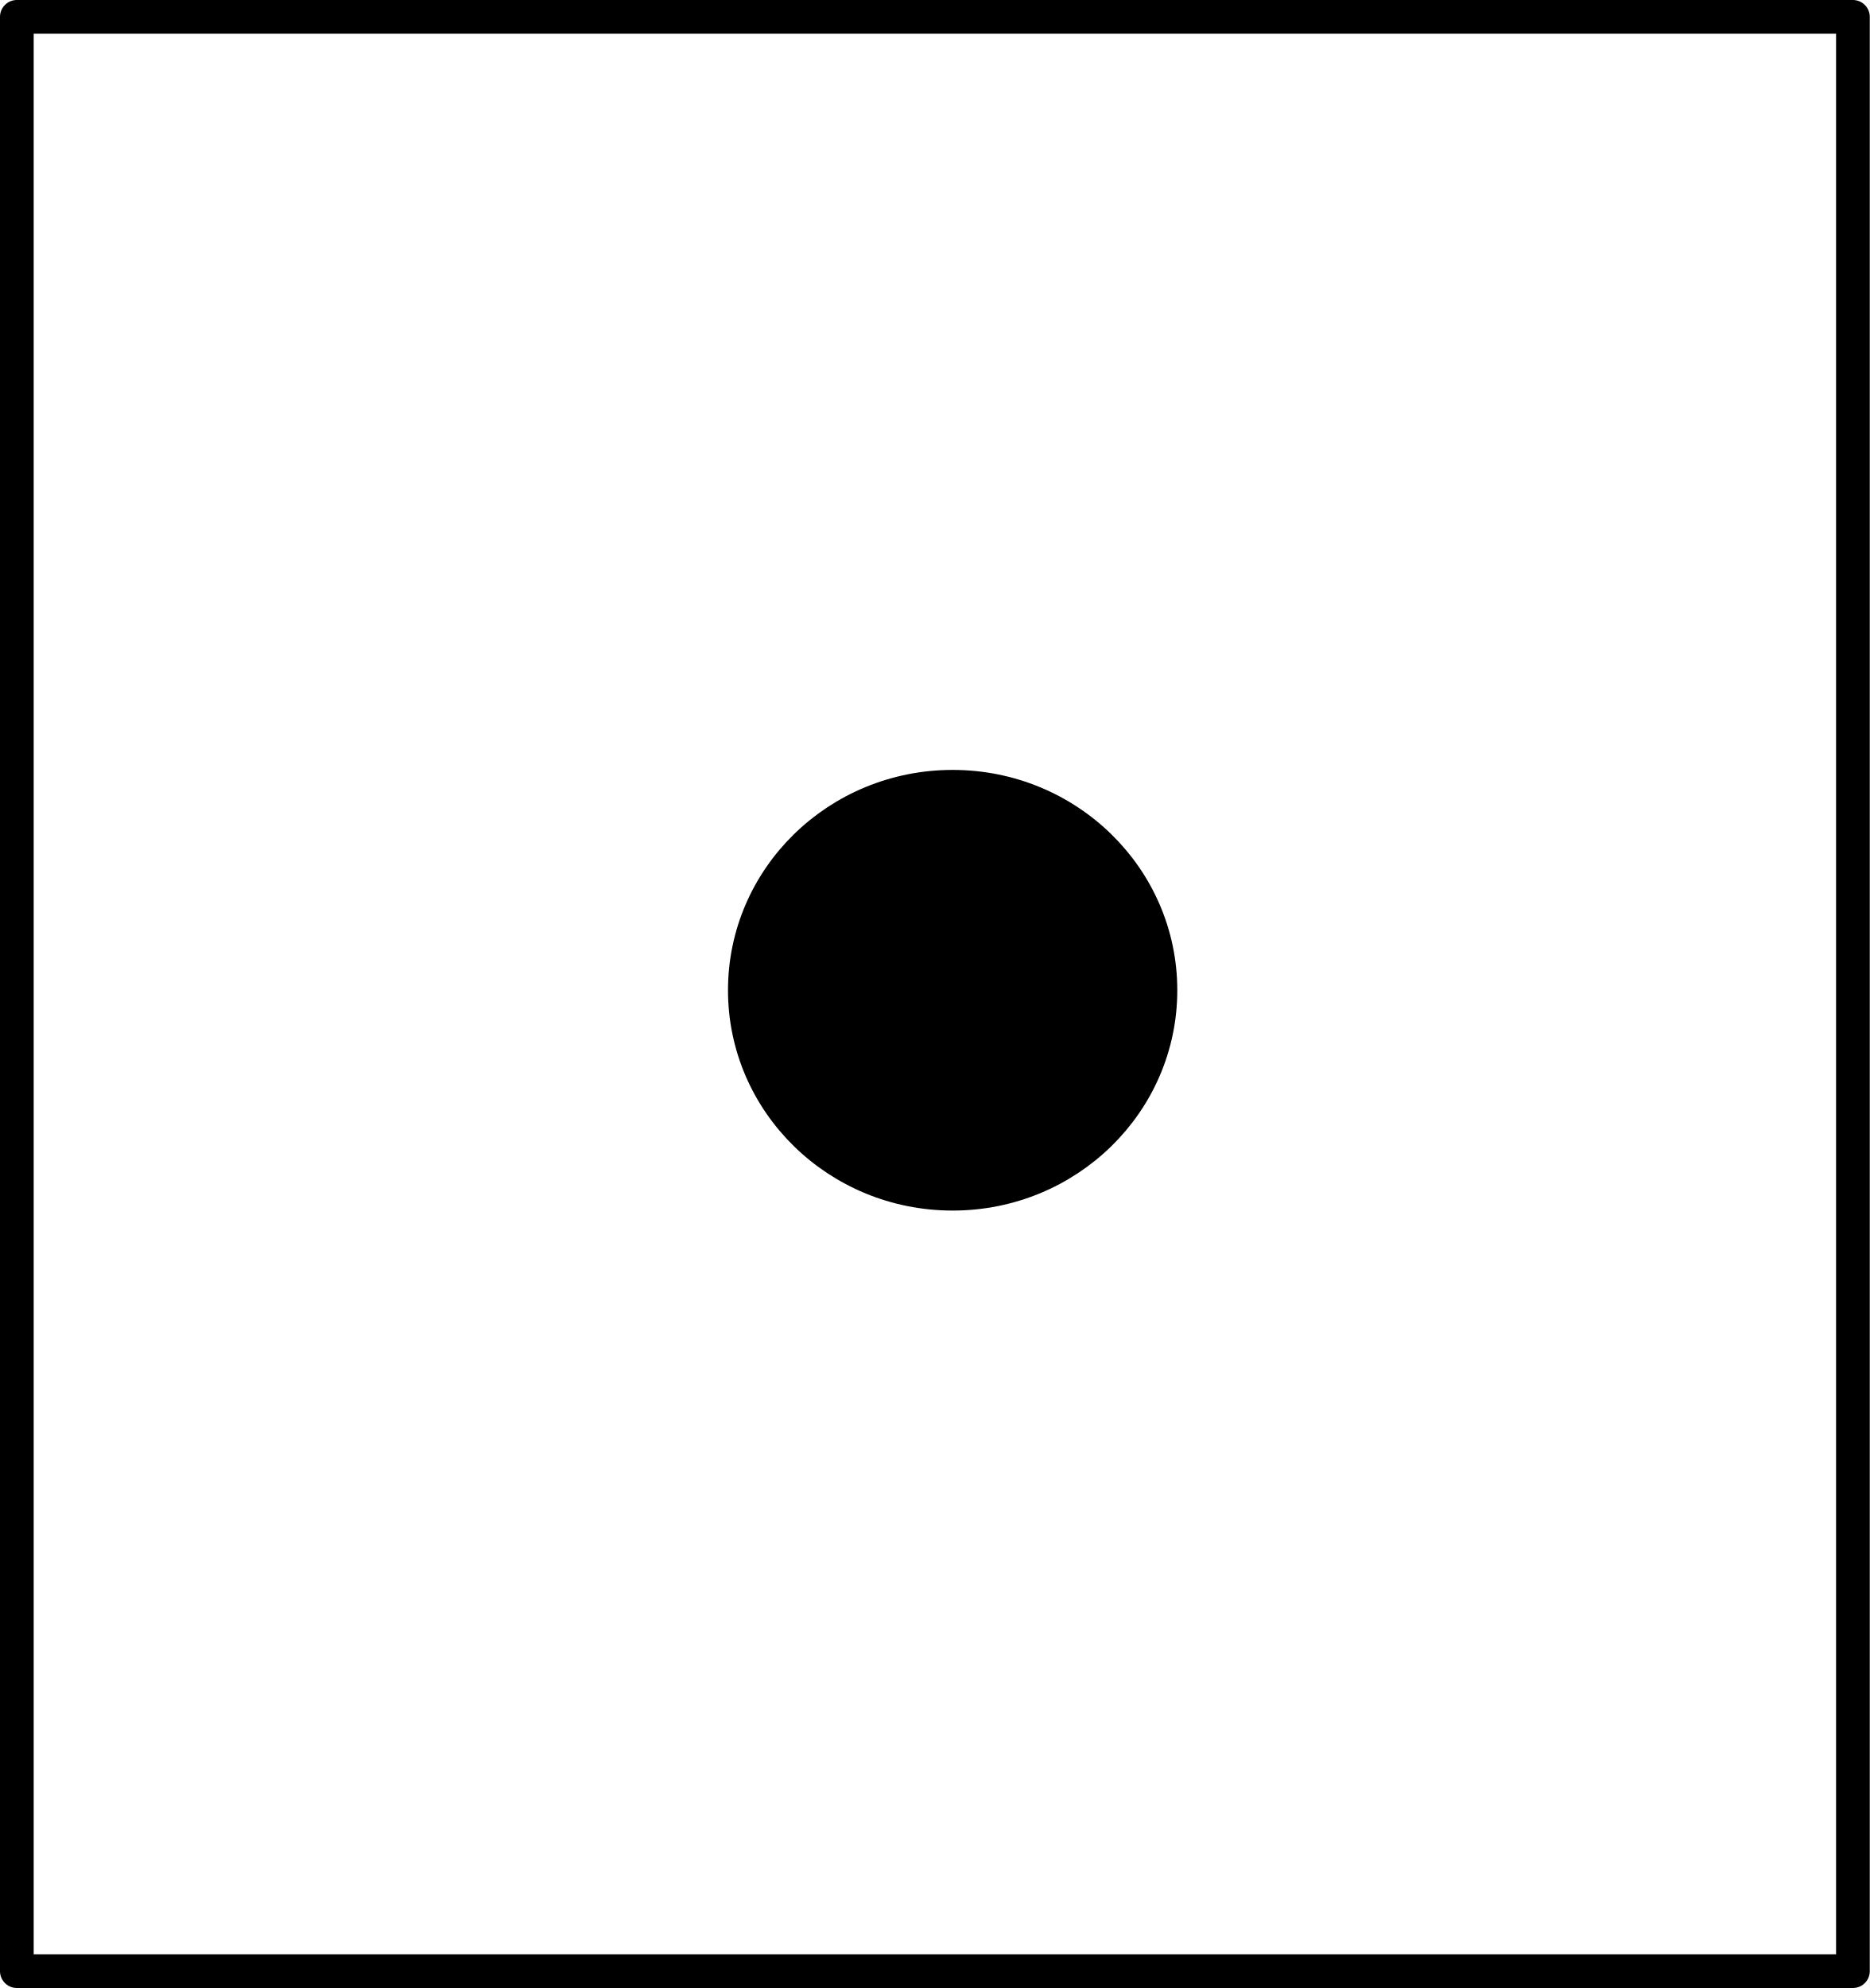
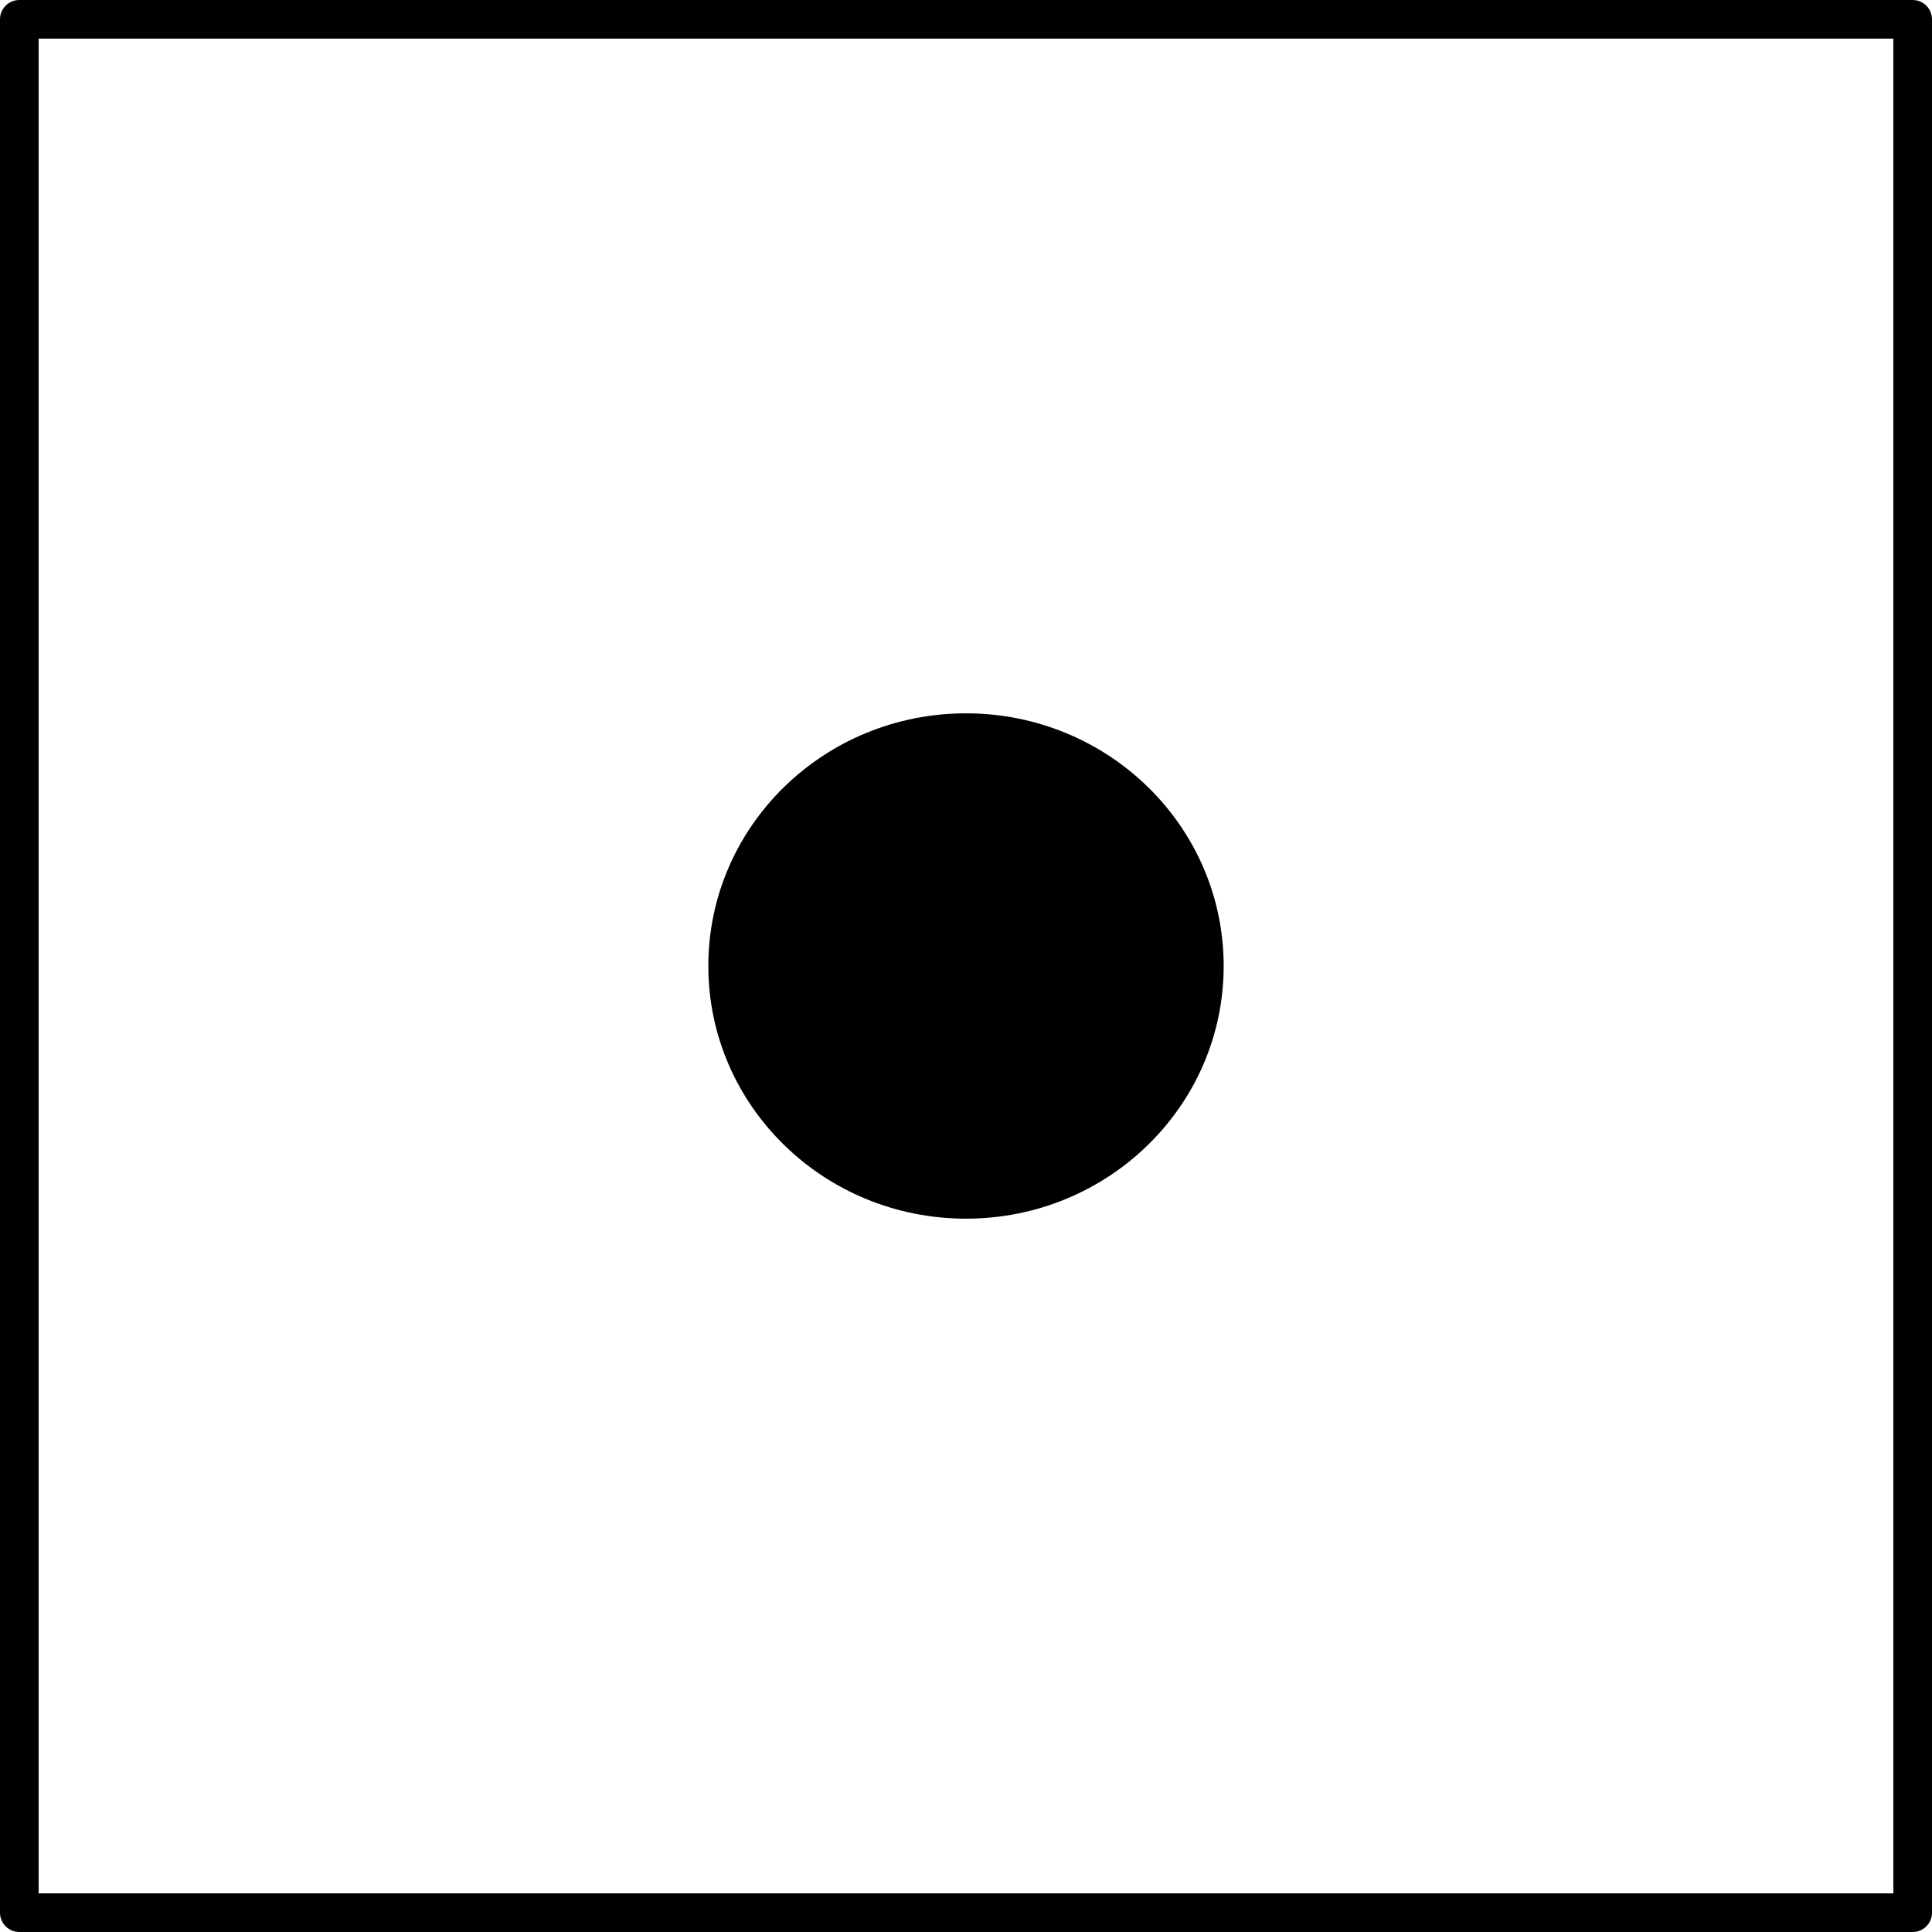
- <svg xmlns="http://www.w3.org/2000/svg" width="111" height="118" style="">
+ <svg xmlns="http://www.w3.org/2000/svg" width="100" height="100" style="">
  <rect id="backgroundrect" width="100%" height="100%" x="0" y="0" fill="#FFFFFF" stroke="none" class="" style="" />
-   <g class="currentLayer" style="">
-     <rect fill="#ffffff" stroke="#000000" stroke-width="2" stroke-linejoin="round" stroke-dashoffset="" fill-rule="nonzero" id="svg_1" x="1" y="1" width="109" height="116" style="color: rgb(0, 0, 0);" class="" fill-opacity="1" stroke-opacity="1" />
-     <path fill="#000000" fill-opacity="1" stroke="#000000" stroke-opacity="1" stroke-width="2" stroke-dasharray="none" stroke-linejoin="round" stroke-linecap="butt" stroke-dashoffset="" fill-rule="nonzero" opacity="1" marker-start="" marker-mid="" marker-end="" d="M44.218,58.777 C44.218,52.104 49.738,46.699 56.554,46.699 C63.37,46.699 68.891,52.104 68.891,58.777 C68.891,65.45 63.37,70.855 56.554,70.855 C49.738,70.855 44.218,65.45 44.218,58.777 z" id="svg_4" class="" />
+   <g class="currentLayer">
+     <rect fill="#ffffff" stroke="#000000" stroke-width="2" stroke-linejoin="round" stroke-dashoffset="" fill-rule="nonzero" id="svg_1" x="1" y="1" width="98" height="98" style="color: rgb(0, 0, 0);" class="" fill-opacity="1" stroke-opacity="1" />
+     <path fill="#000000" fill-opacity="1" stroke="#000000" stroke-opacity="1" stroke-width="2" stroke-dasharray="none" stroke-linejoin="round" stroke-linecap="butt" stroke-dashoffset="" fill-rule="nonzero" opacity="1" marker-start="" marker-mid="" marker-end="" d="M37.663,50 C37.663,43.327 43.184,37.922 50,37.922 C56.816,37.922 62.337,43.327 62.337,50 C62.337,56.673 56.816,62.078 50,62.078 C43.184,62.078 37.663,56.673 37.663,50 z" id="svg_4" class="" />
  </g>
</svg>
